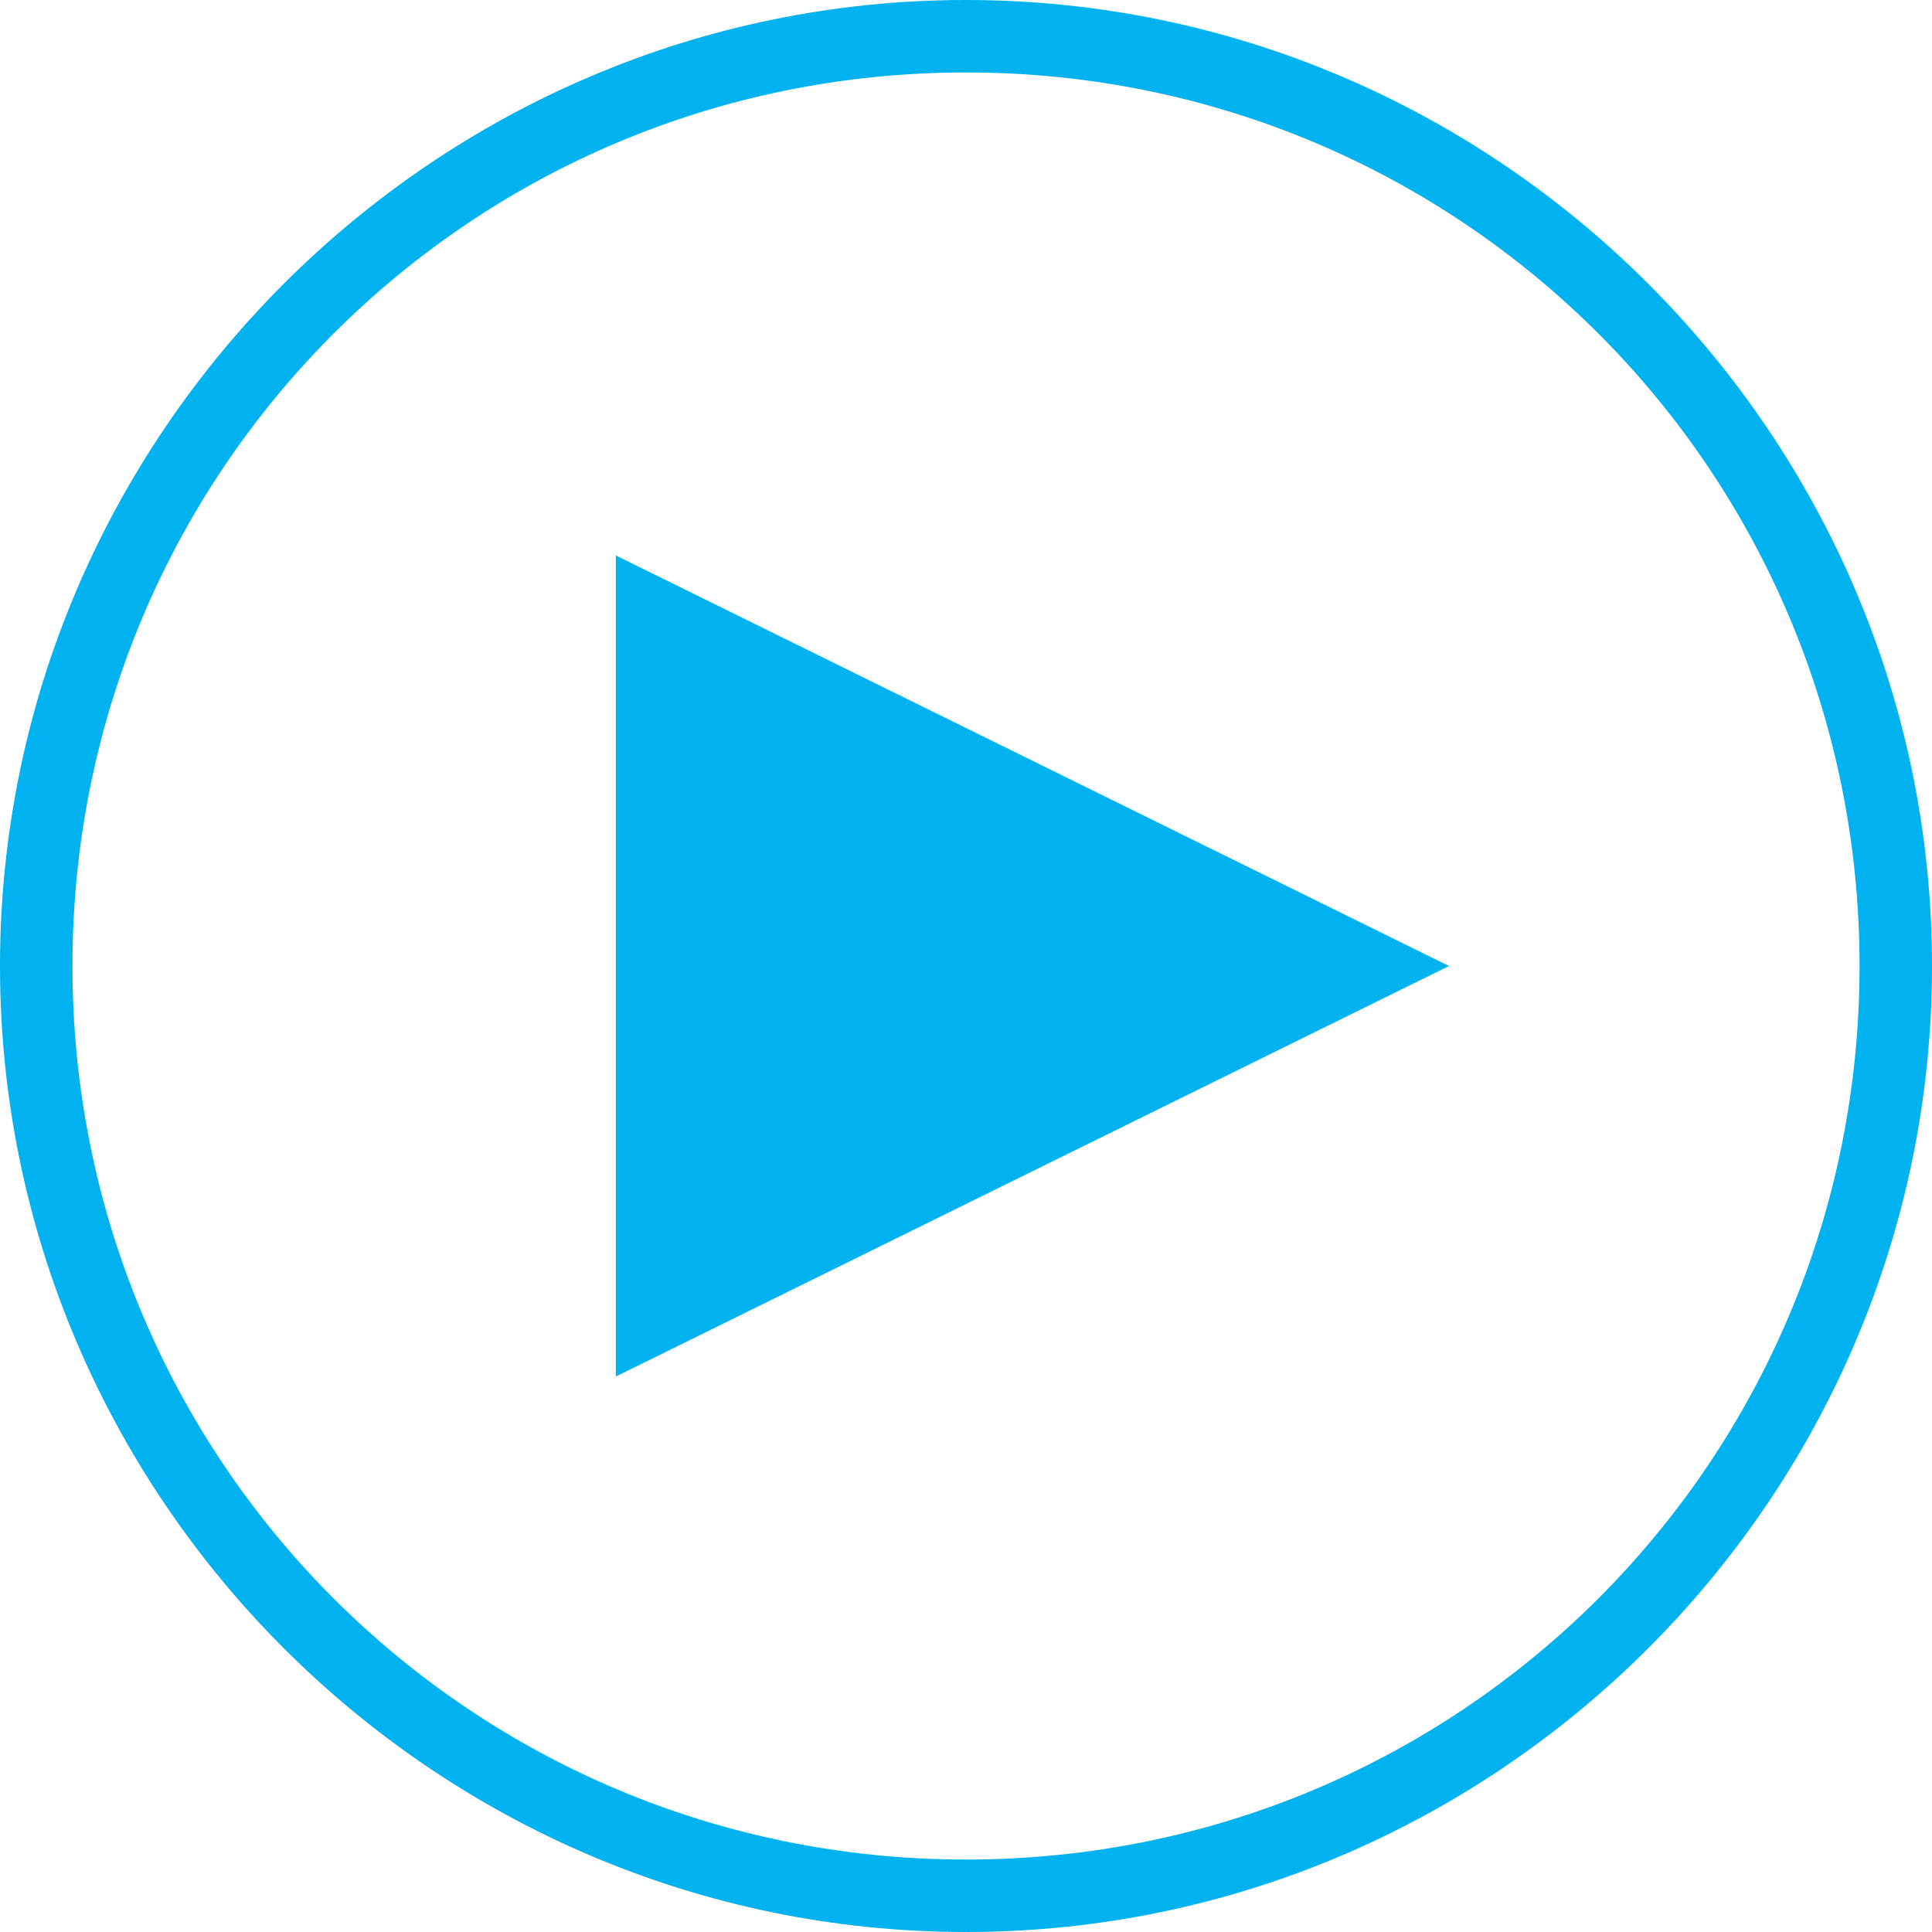
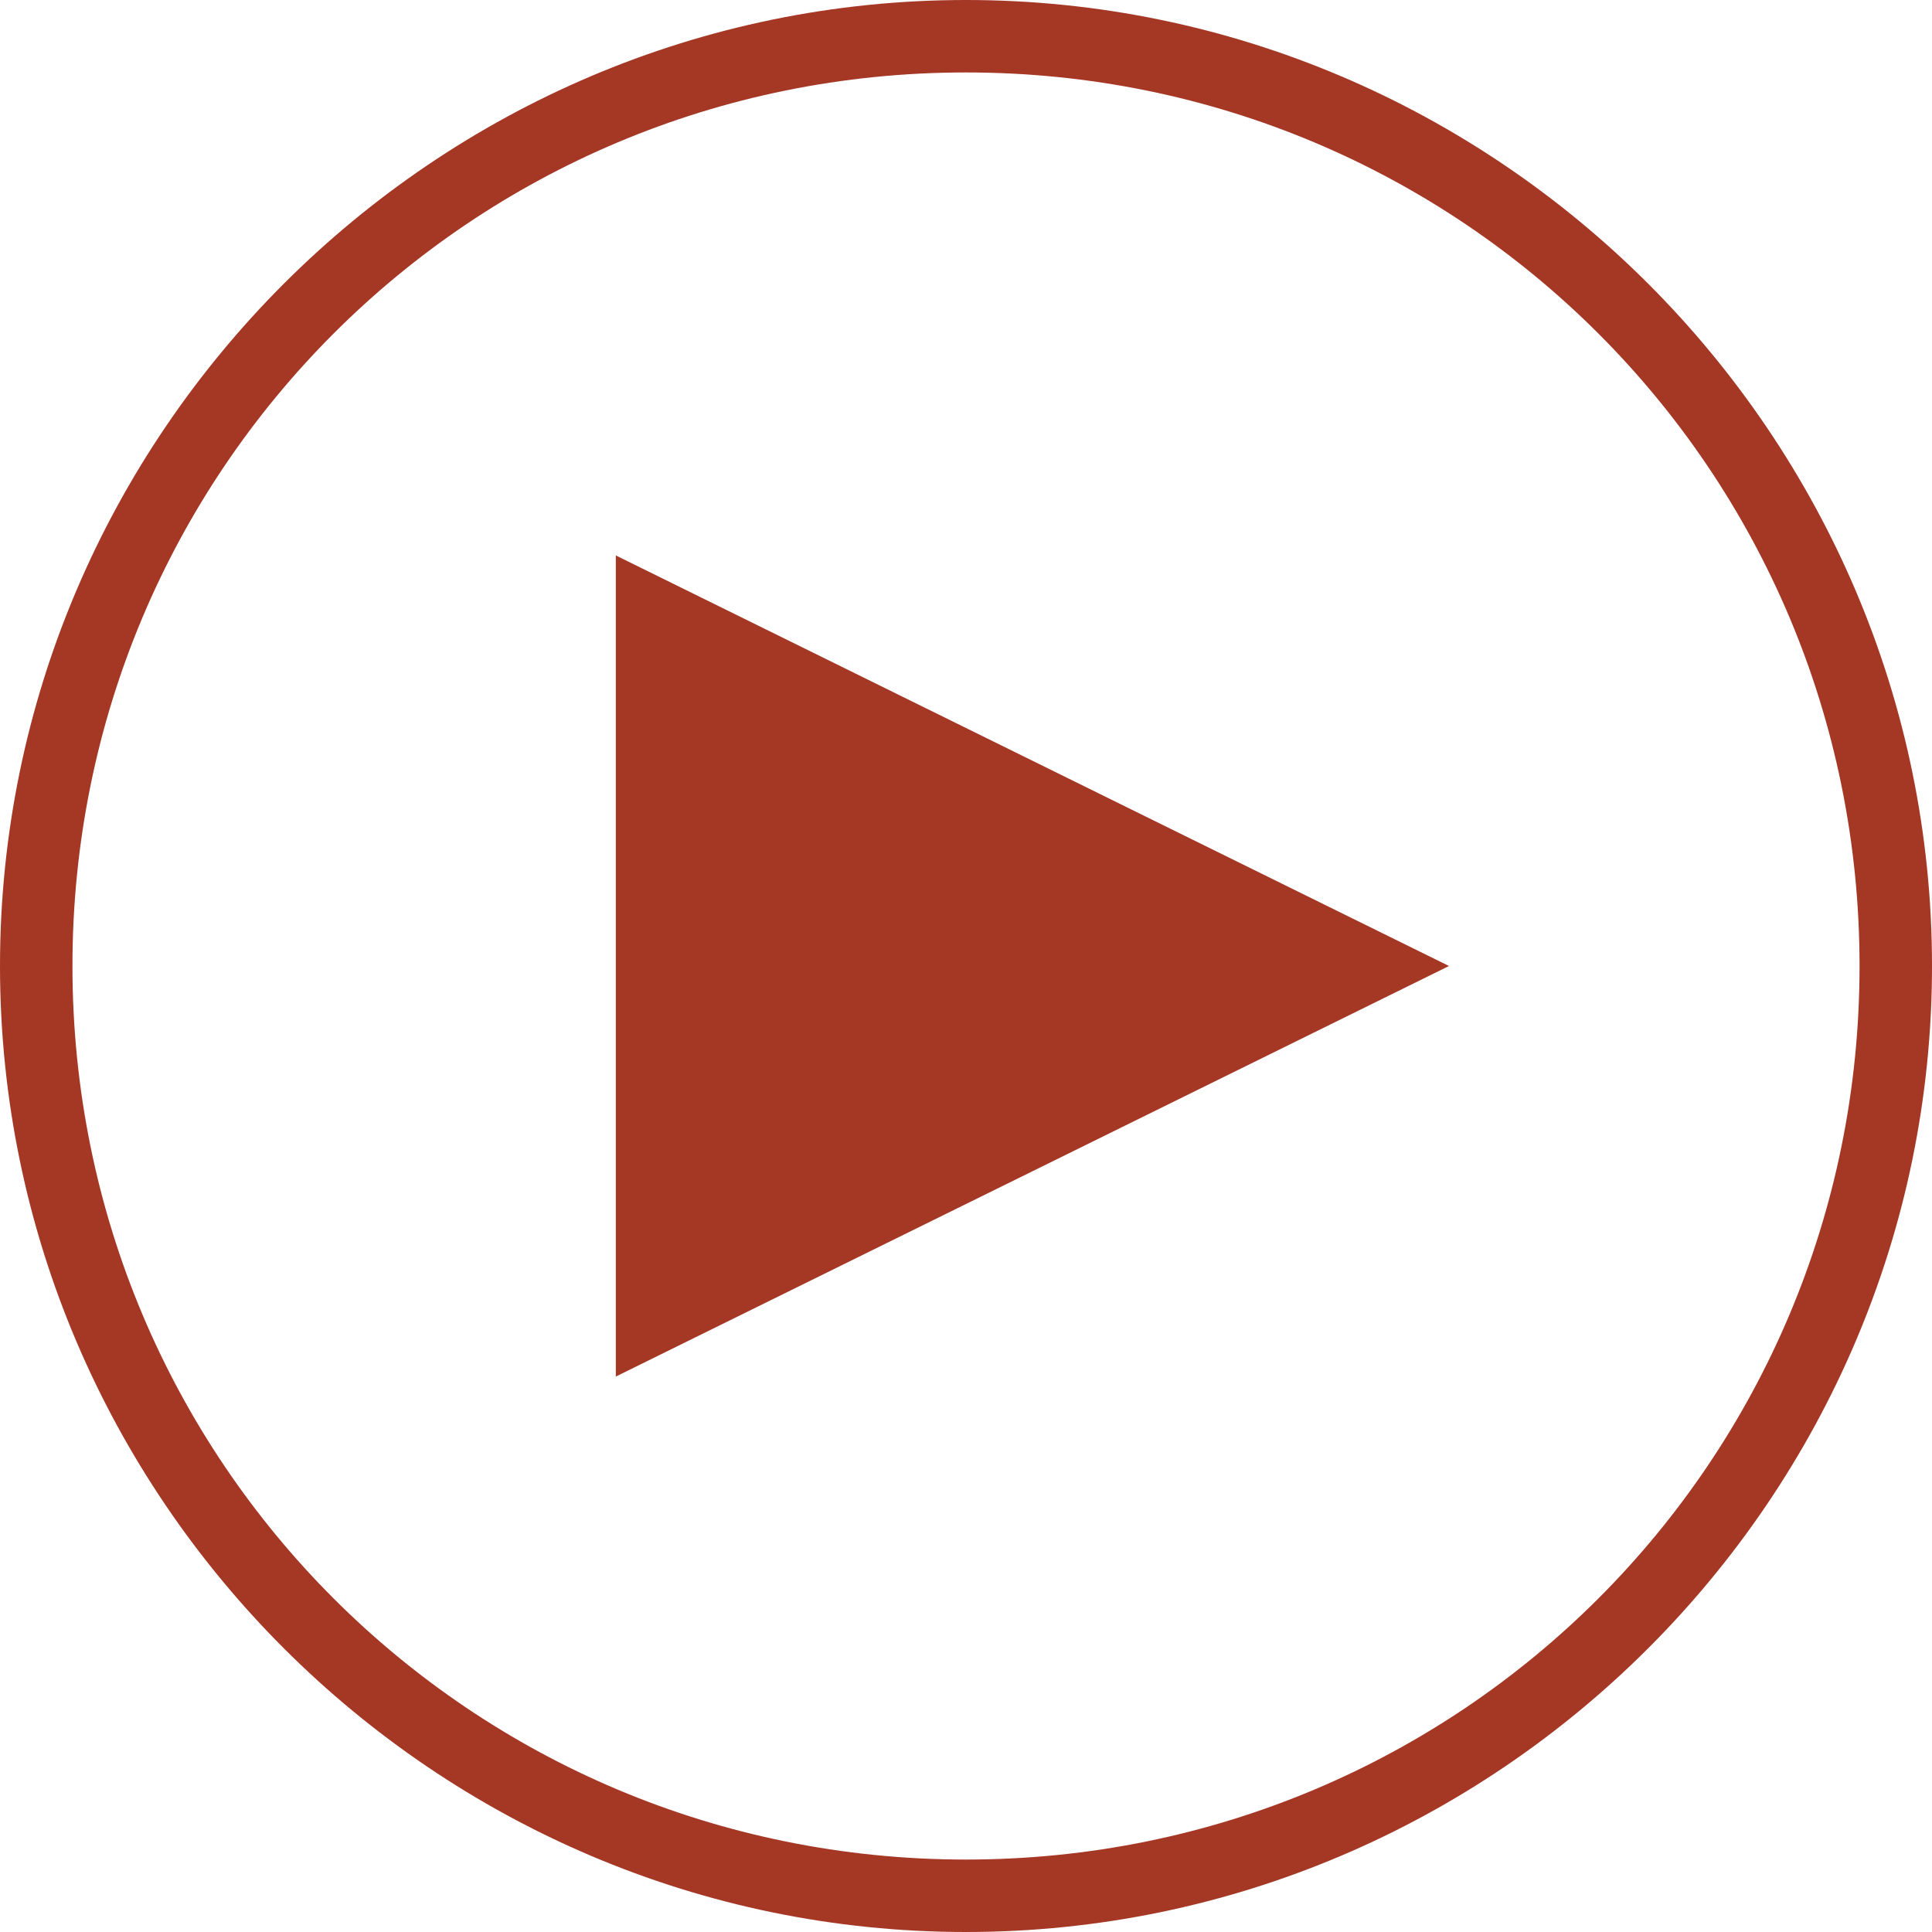
<svg xmlns="http://www.w3.org/2000/svg" version="1.1" id="Layer_1" x="0px" y="0px" viewBox="0 0 16 16" enable-background="new 0 0 16 16" xml:space="preserve">
  <g>
    <g>
-       <path fill="#00B2EF" d="M8,0C3.6,0,0,3.6,0,8s3.6,8,8,8c4.4,0,8-3.6,8-8S12.4,0,8,0z M8,15.4c-4.1,0-7.4-3.3-7.4-7.4    S3.9,0.6,8,0.6s7.4,3.3,7.4,7.4S12.1,15.4,8,15.4z" />
-       <polygon fill="#00B2EF" points="5.1,11.4 12,8 5.1,4.6   " />
+       <path fill="#A53725" d="M8,0C3.6,0,0,3.6,0,8s3.6,8,8,8c4.4,0,8-3.6,8-8S12.4,0,8,0z M8,15.4c-4.1,0-7.4-3.3-7.4-7.4    S3.9,0.6,8,0.6s7.4,3.3,7.4,7.4S12.1,15.4,8,15.4z" />
+       <polygon fill="#A53725" points="5.1,11.4 12,8 5.1,4.6   " />
    </g>
  </g>
</svg>
